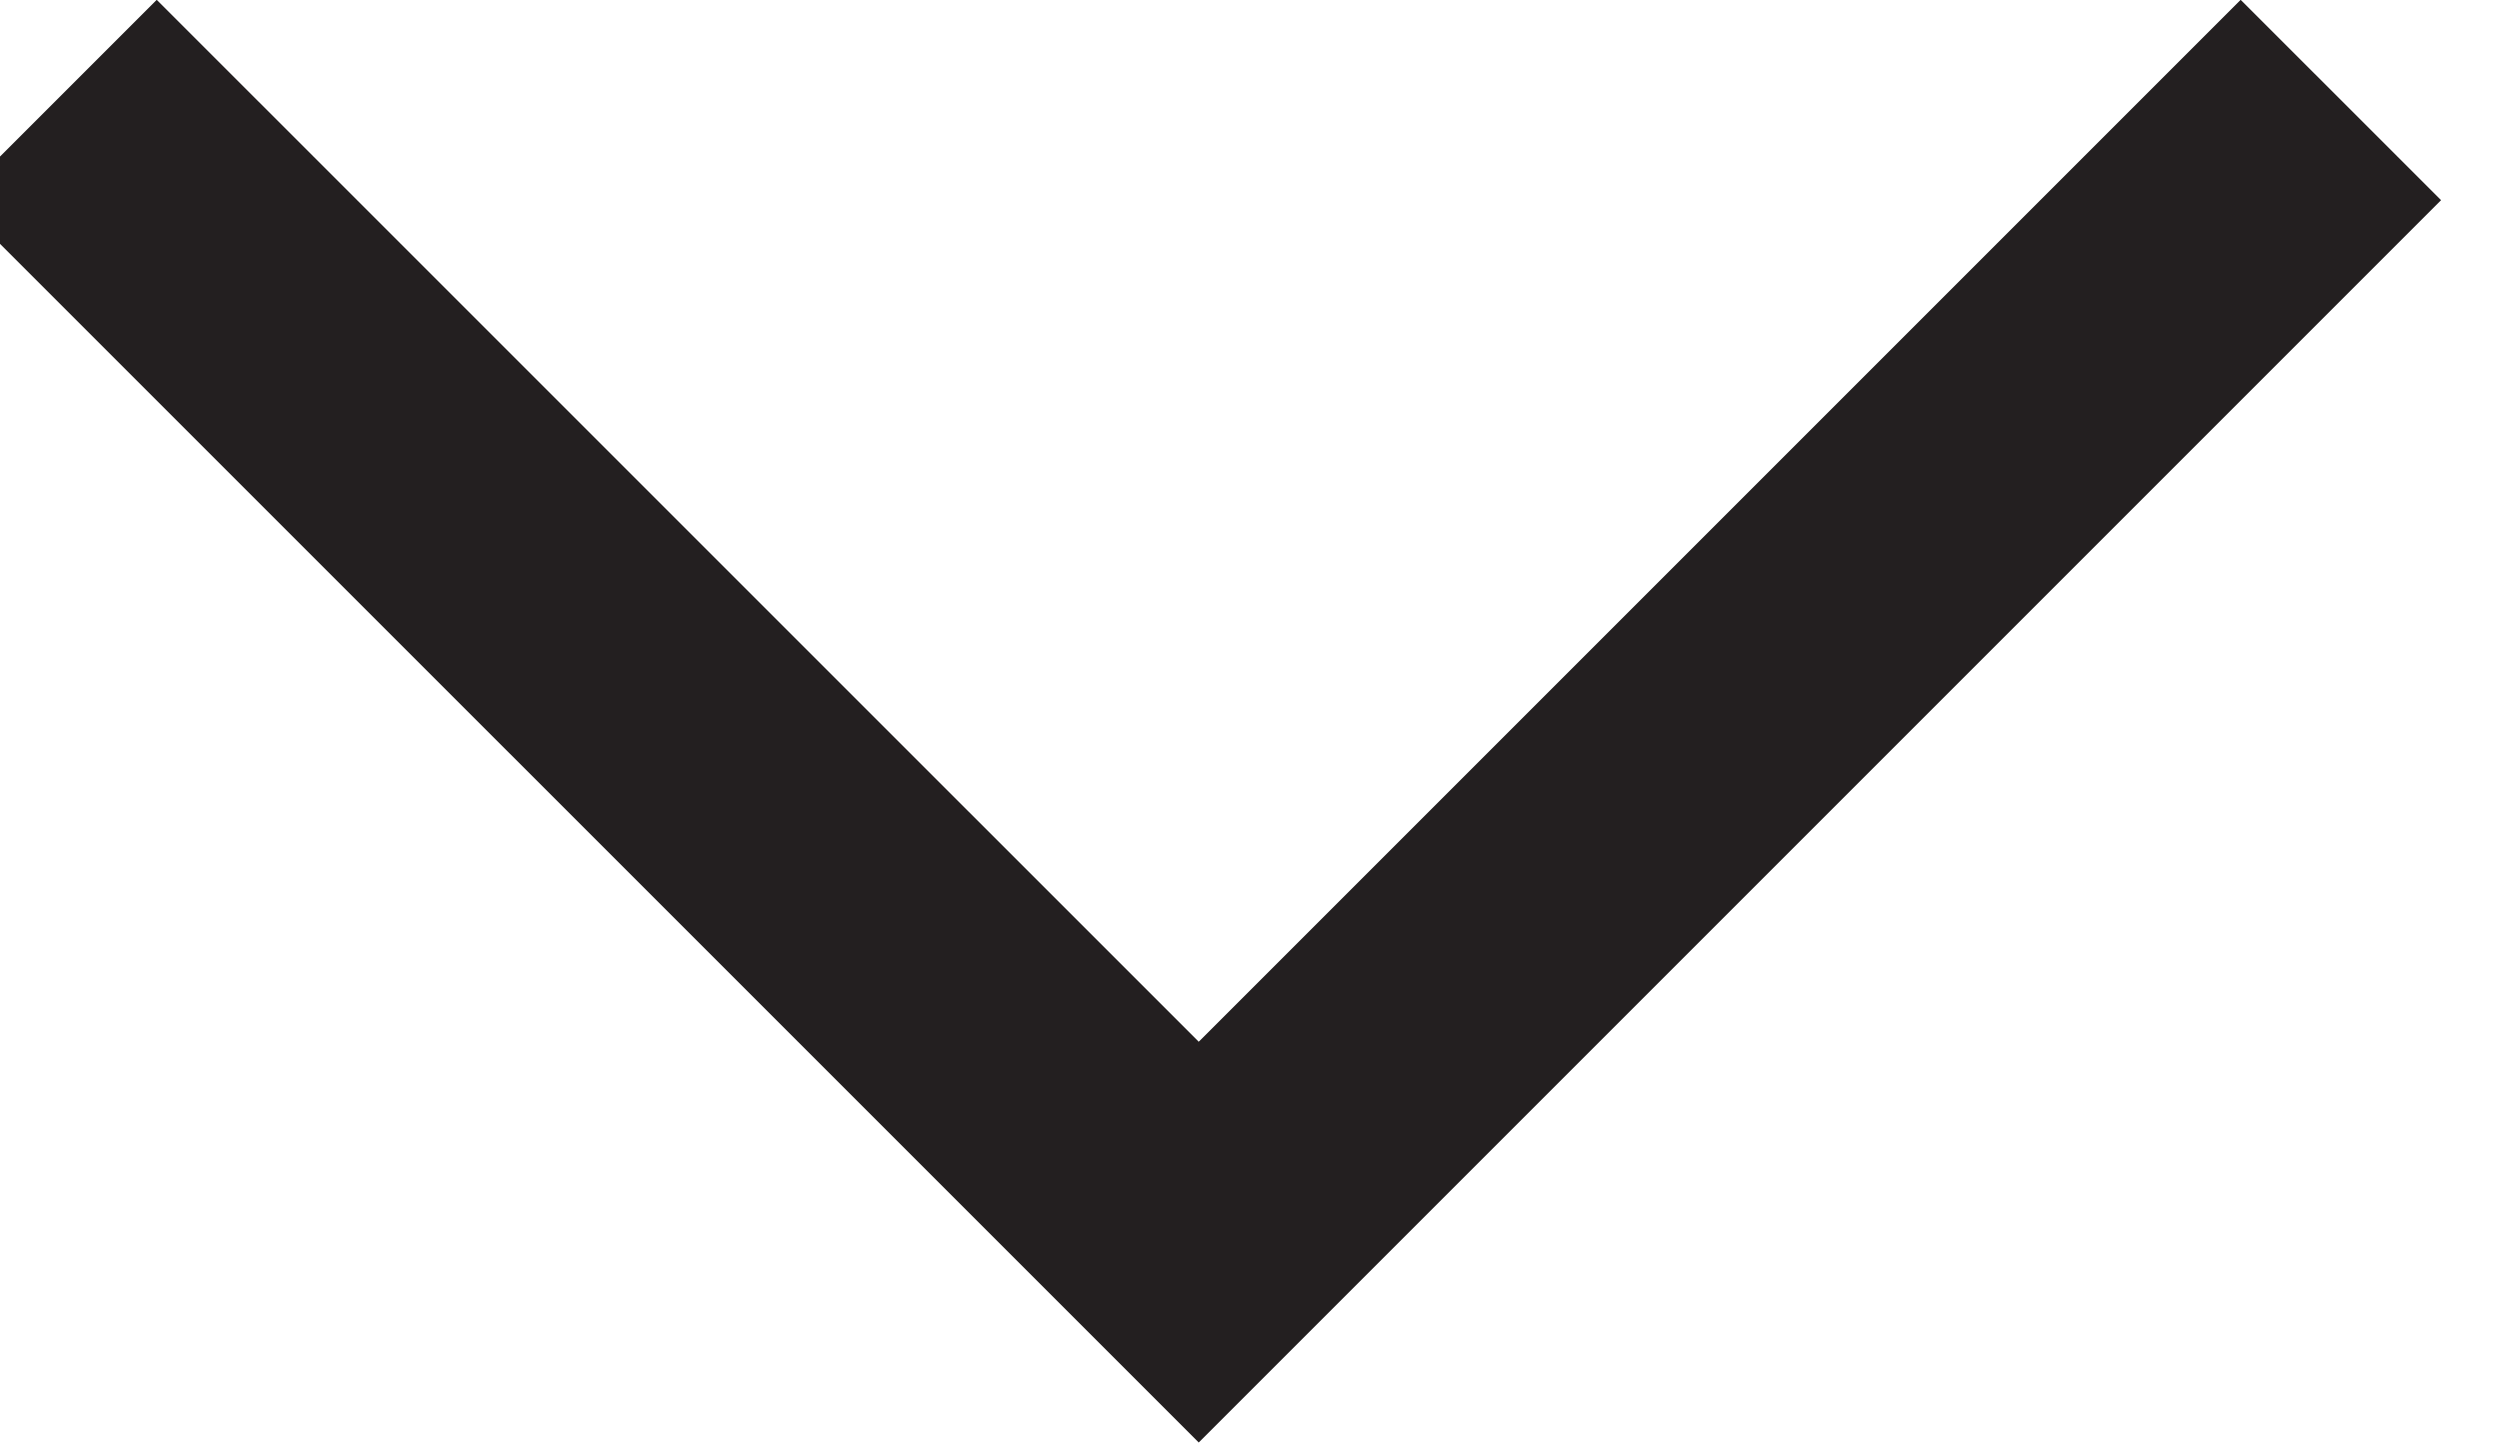
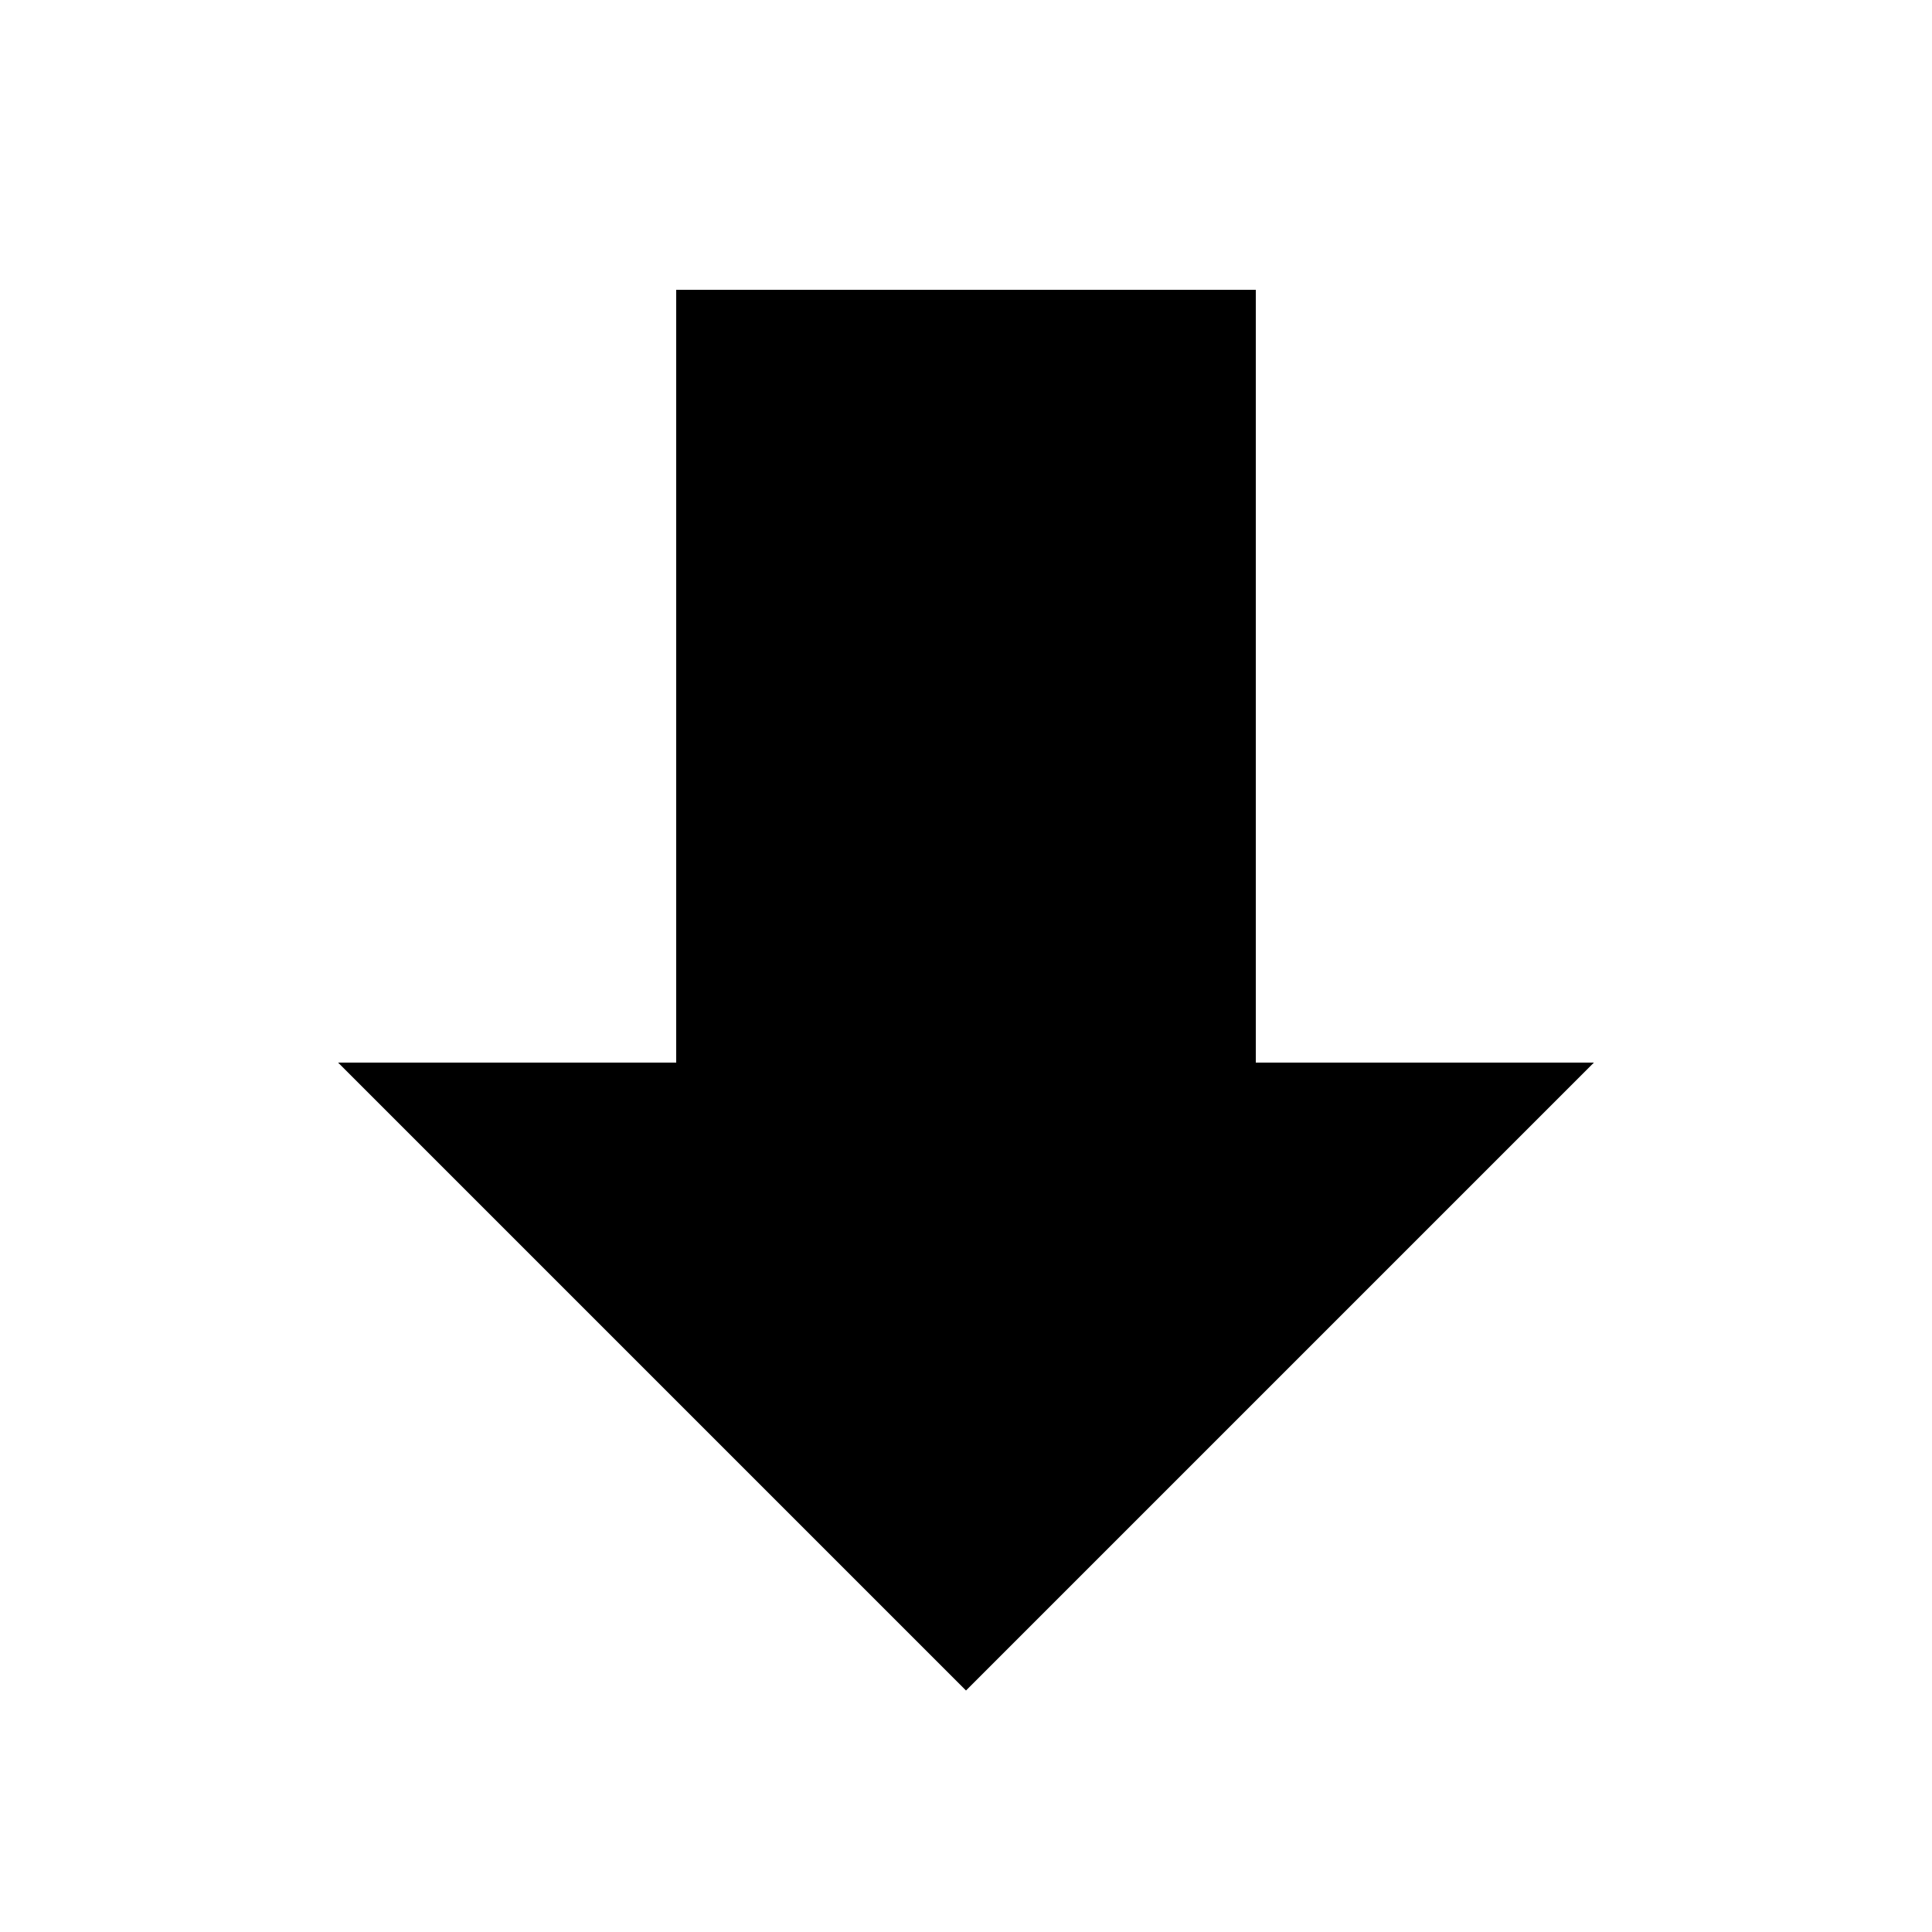
- <svg xmlns="http://www.w3.org/2000/svg" height="15" viewBox="0 0 26 15" width="26">
-   <path fill="#231F20" d="M23.303-.002L12.467 10.834 1.63-.002-.454 2.082l12.921 12.92 2.084-2.084L25.387 2.082z" />
+ <svg xmlns="http://www.w3.org/2000/svg" version="1.1" id="Arrow_down" x="0px" y="0px" viewBox="0 0 20 20" enable-background="new 0 0 20 20" xml:space="preserve">
+   <path d="M10,17.5L3.5,11H7V3h6v8h3.5L10,17.5z" />
</svg>
